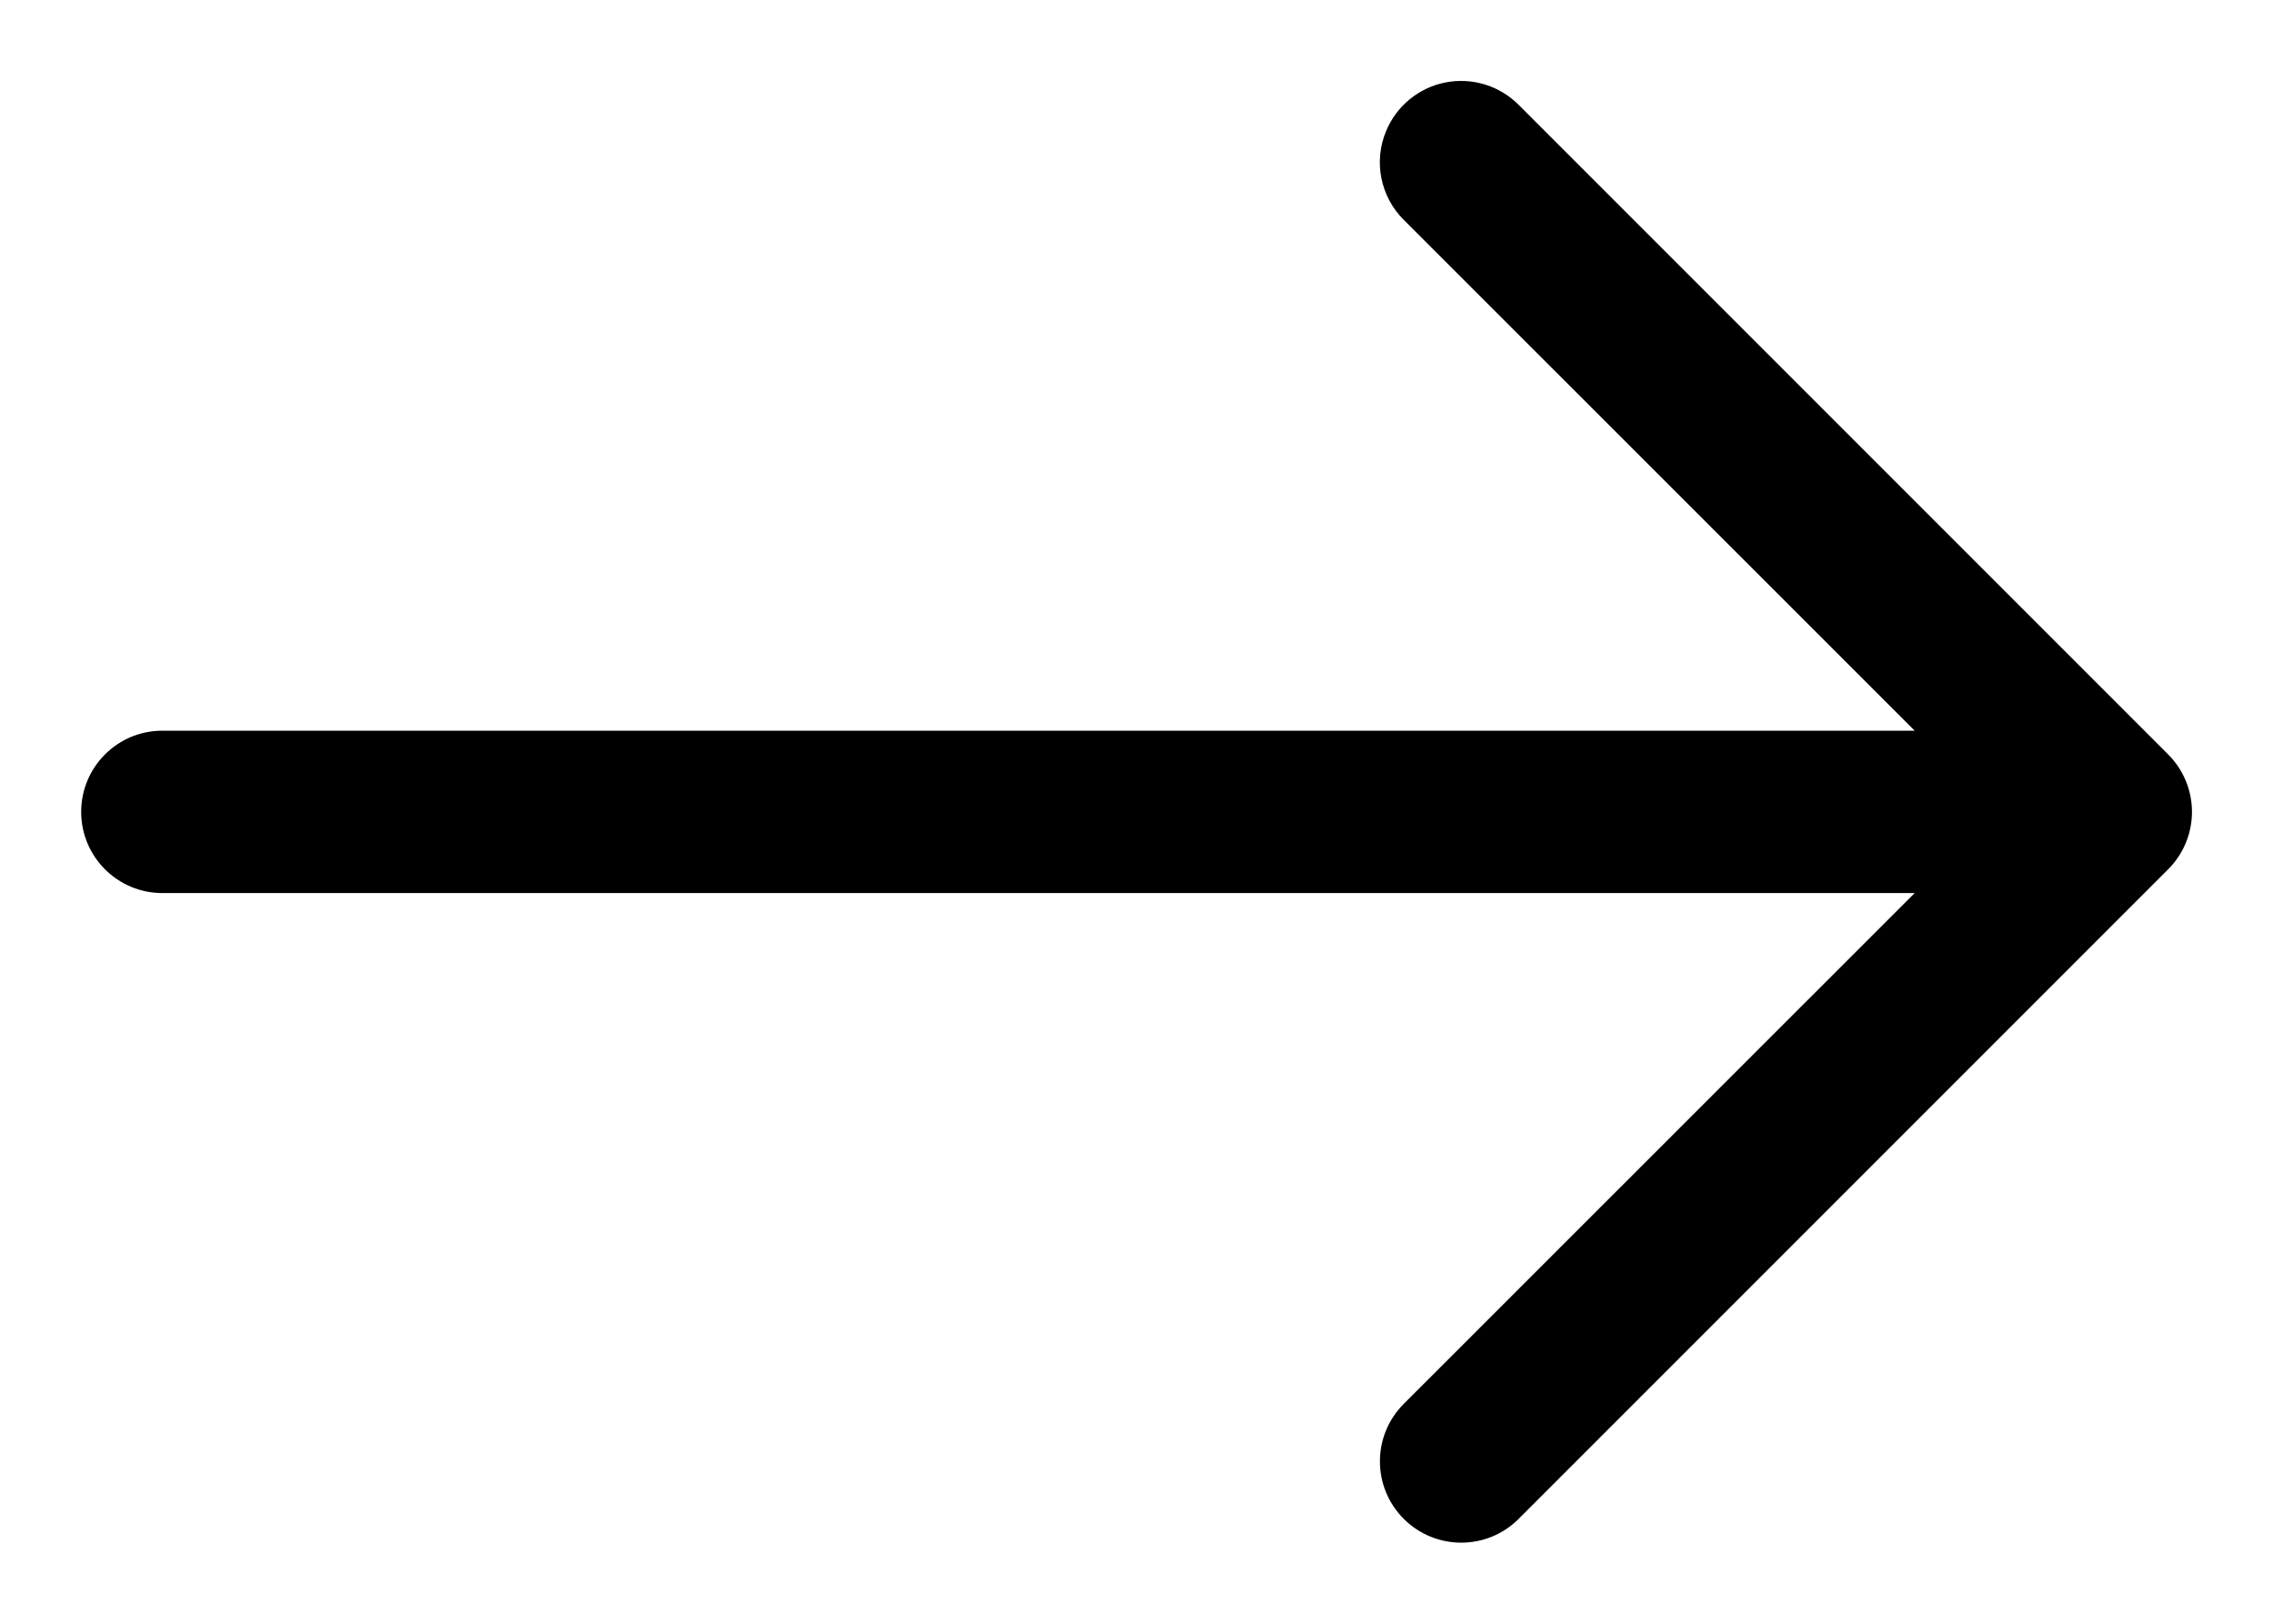
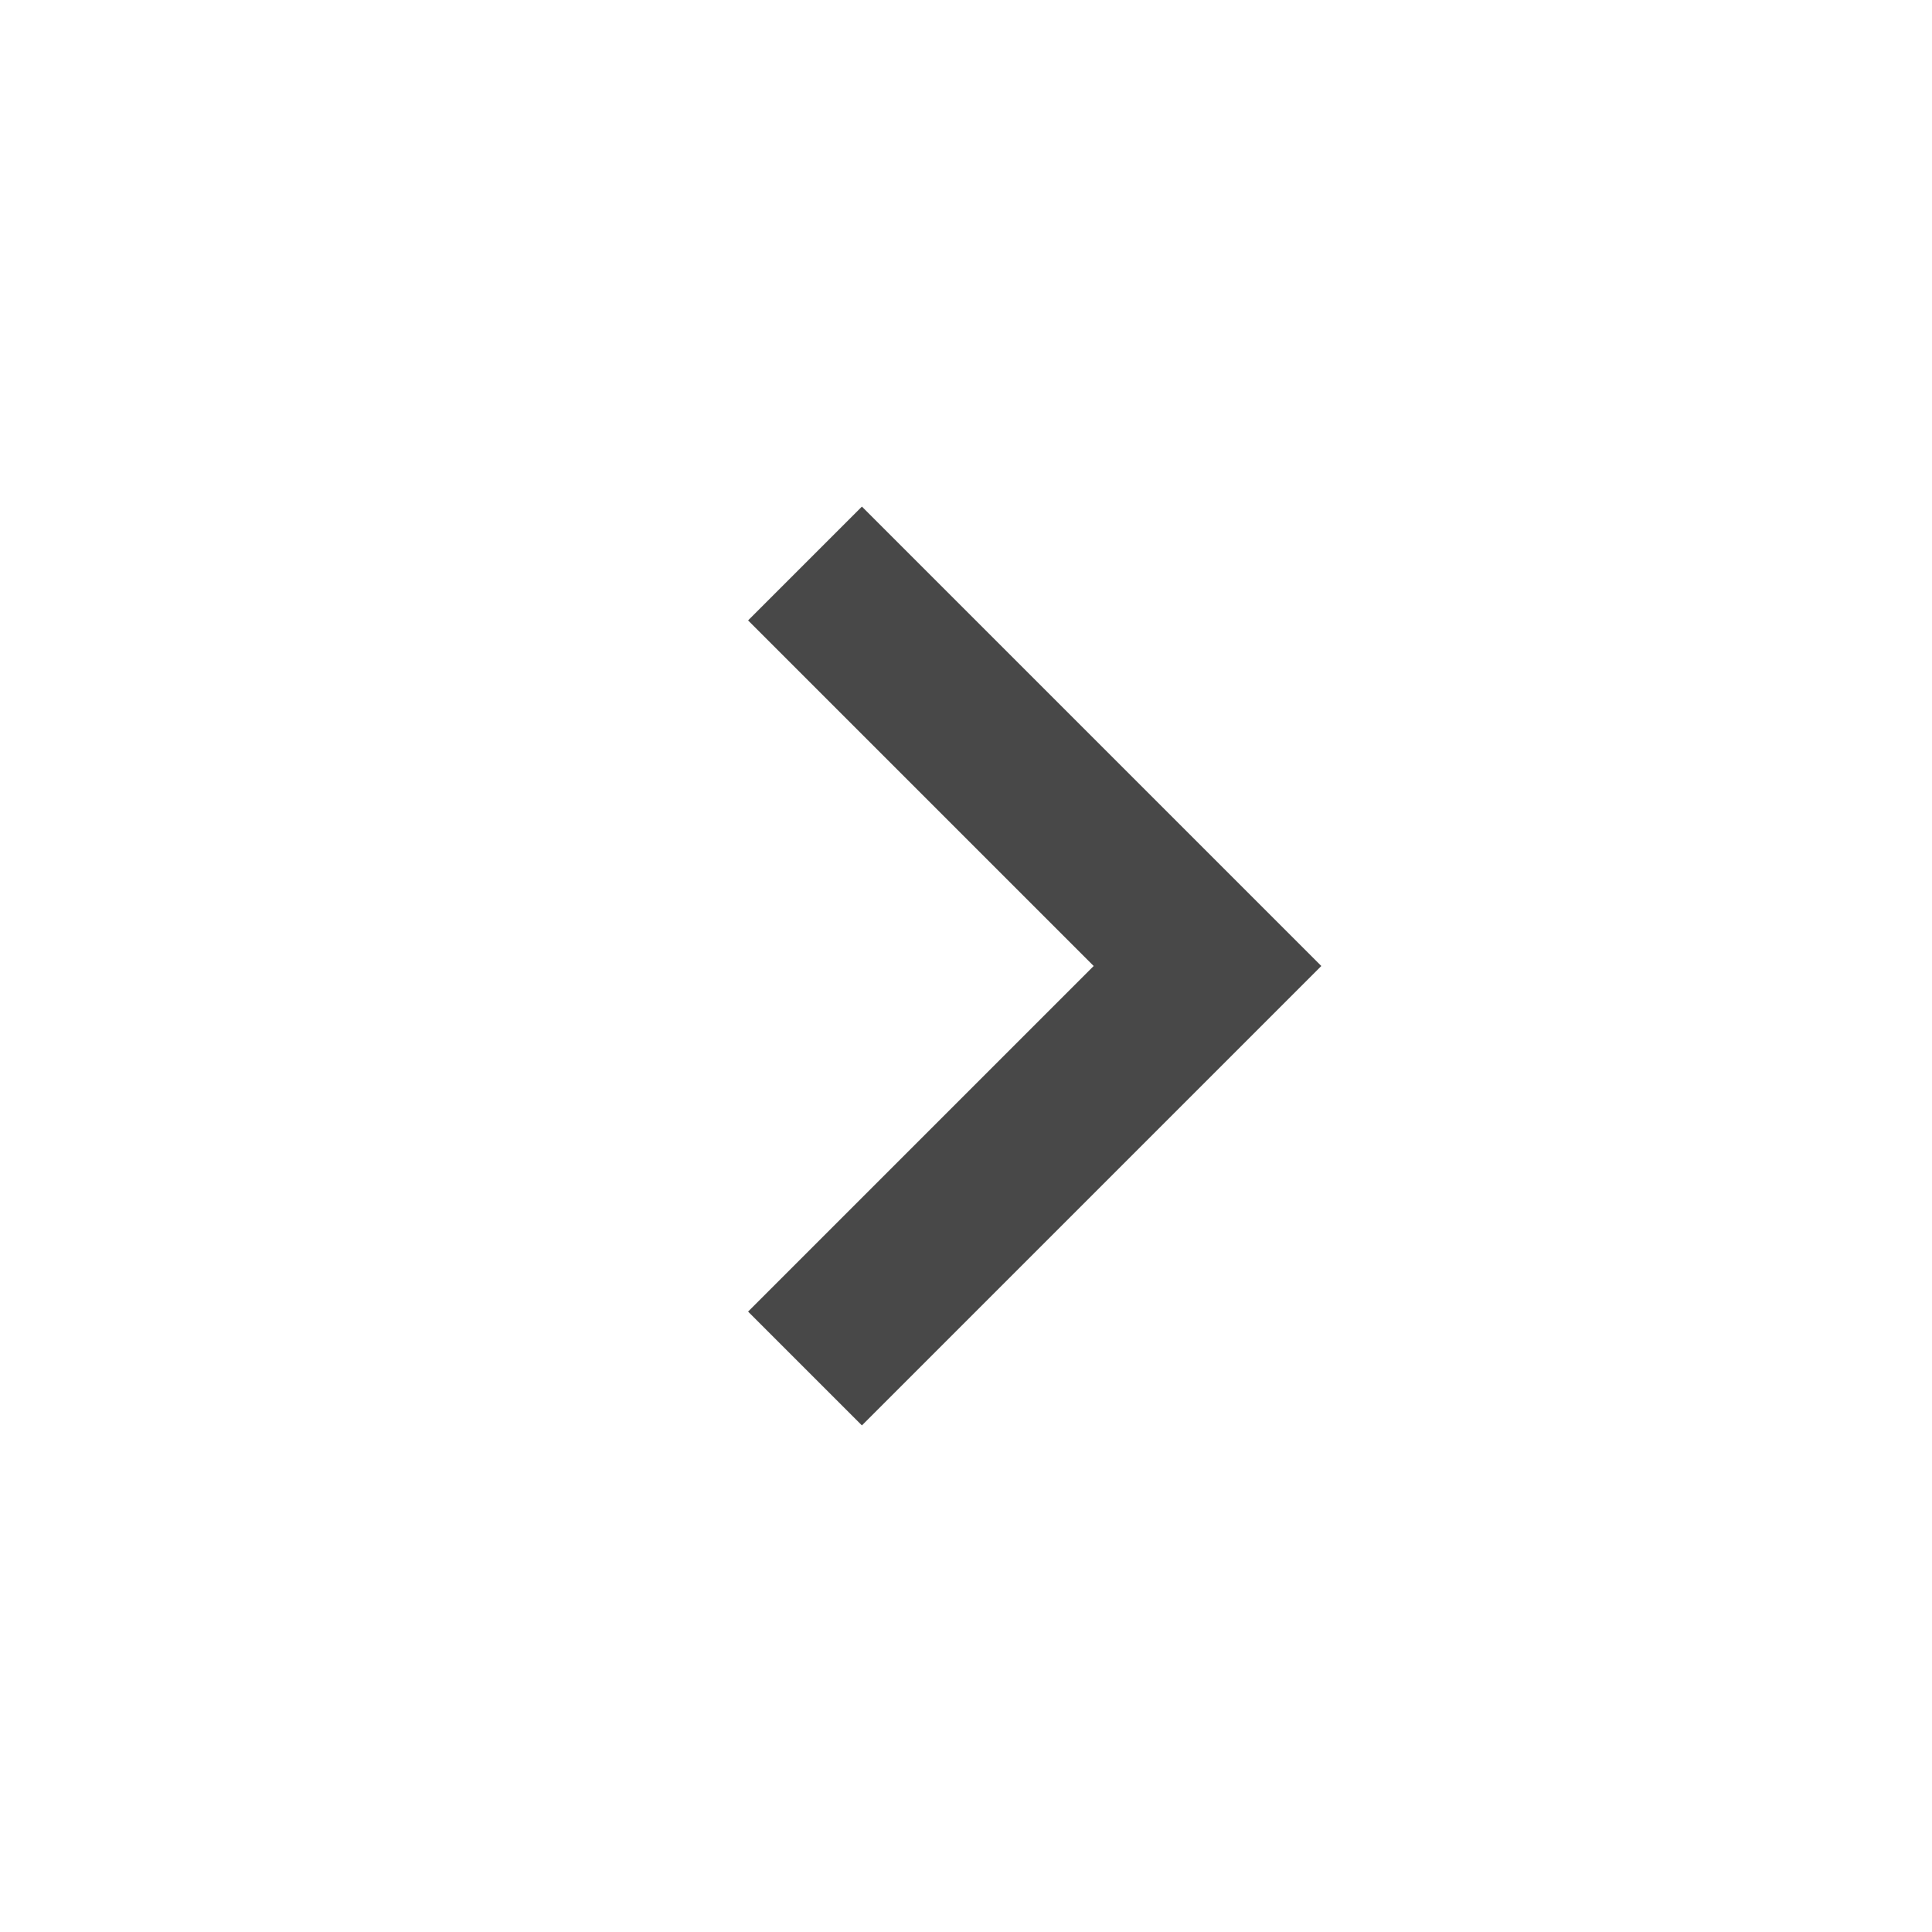
- <svg xmlns="http://www.w3.org/2000/svg" fill="none" class="icon icon-arrow" viewBox="0 0 14 10">
-   <path fill="currentColor" fill-rule="evenodd" d="M8.537.808a.5.5 0 0 1 .817-.162l4 4a.5.5 0 0 1 0 .708l-4 4a.5.5 0 1 1-.708-.708L11.793 5.5H1a.5.5 0 0 1 0-1h10.793L8.646 1.354a.5.5 0 0 1-.109-.546" clip-rule="evenodd" />
+ <svg xmlns="http://www.w3.org/2000/svg" class="icon icon-arrow" width="24" height="24" viewBox="0 0 24 24" fill="none">
+   <path d="M10.707 17.707L16.414 12L10.707 6.293L9.293 7.707L13.586 12L9.293 16.293L10.707 17.707Z" fill="#484848" />
</svg>
